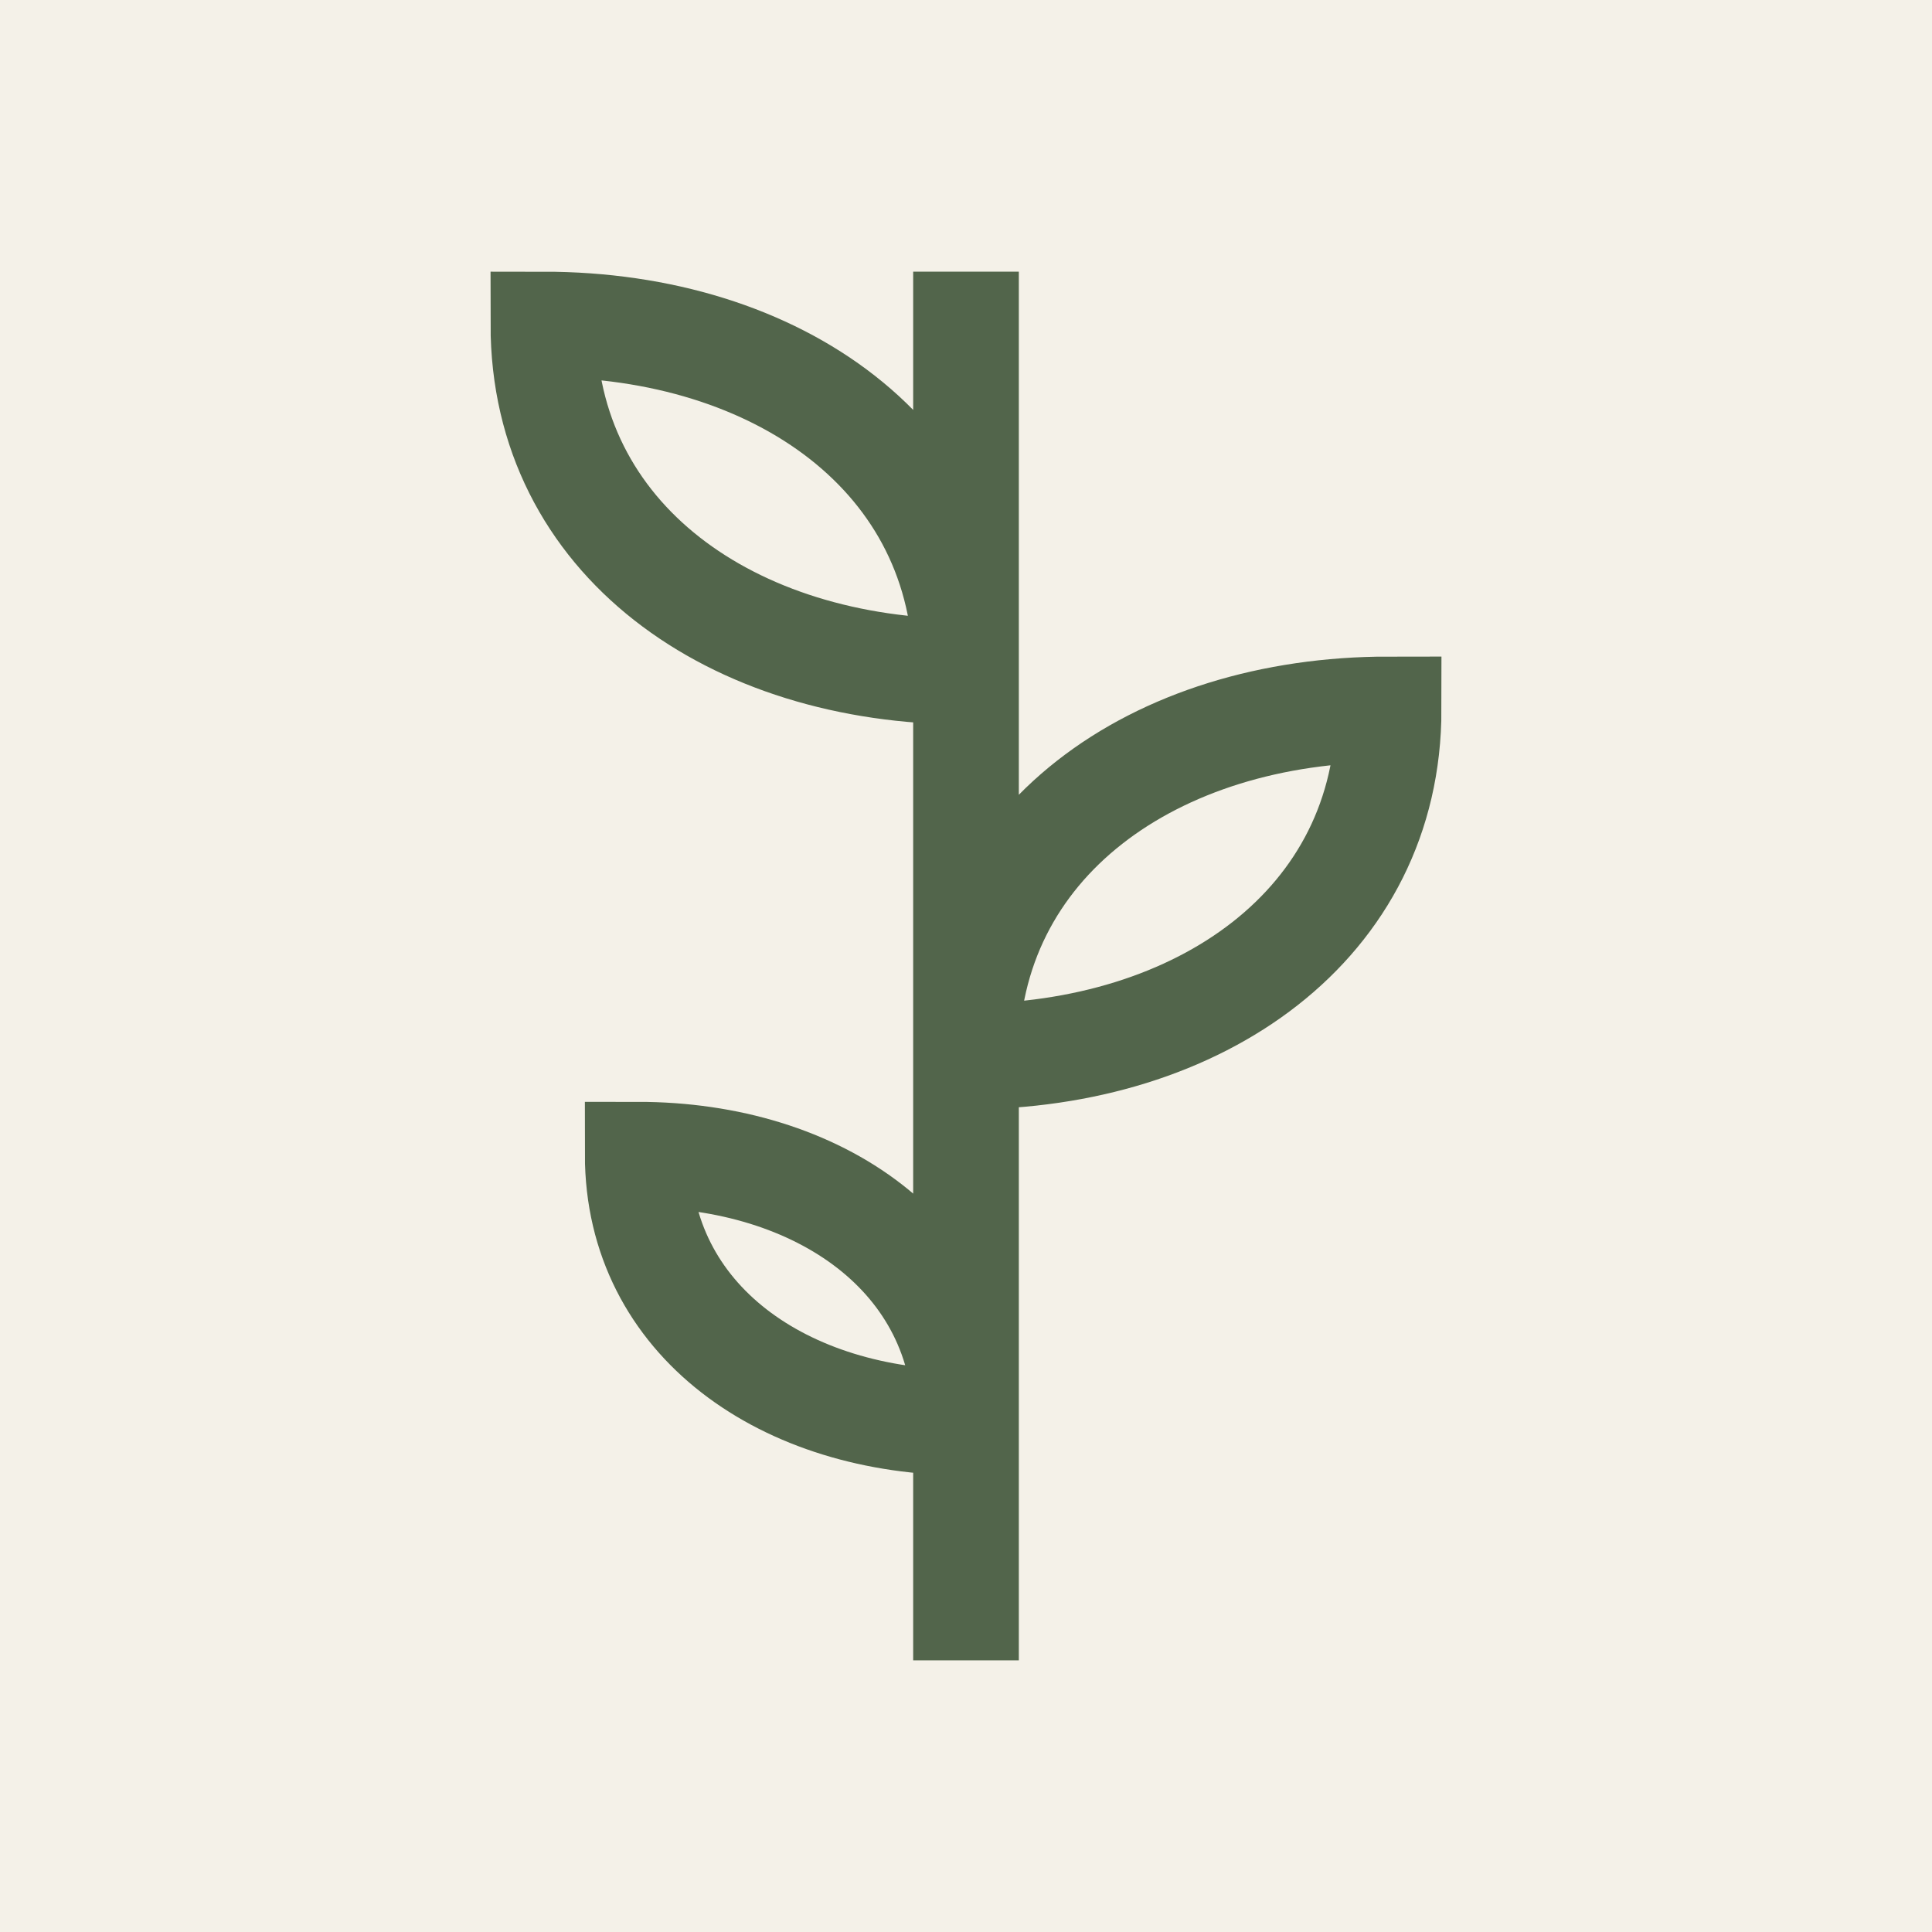
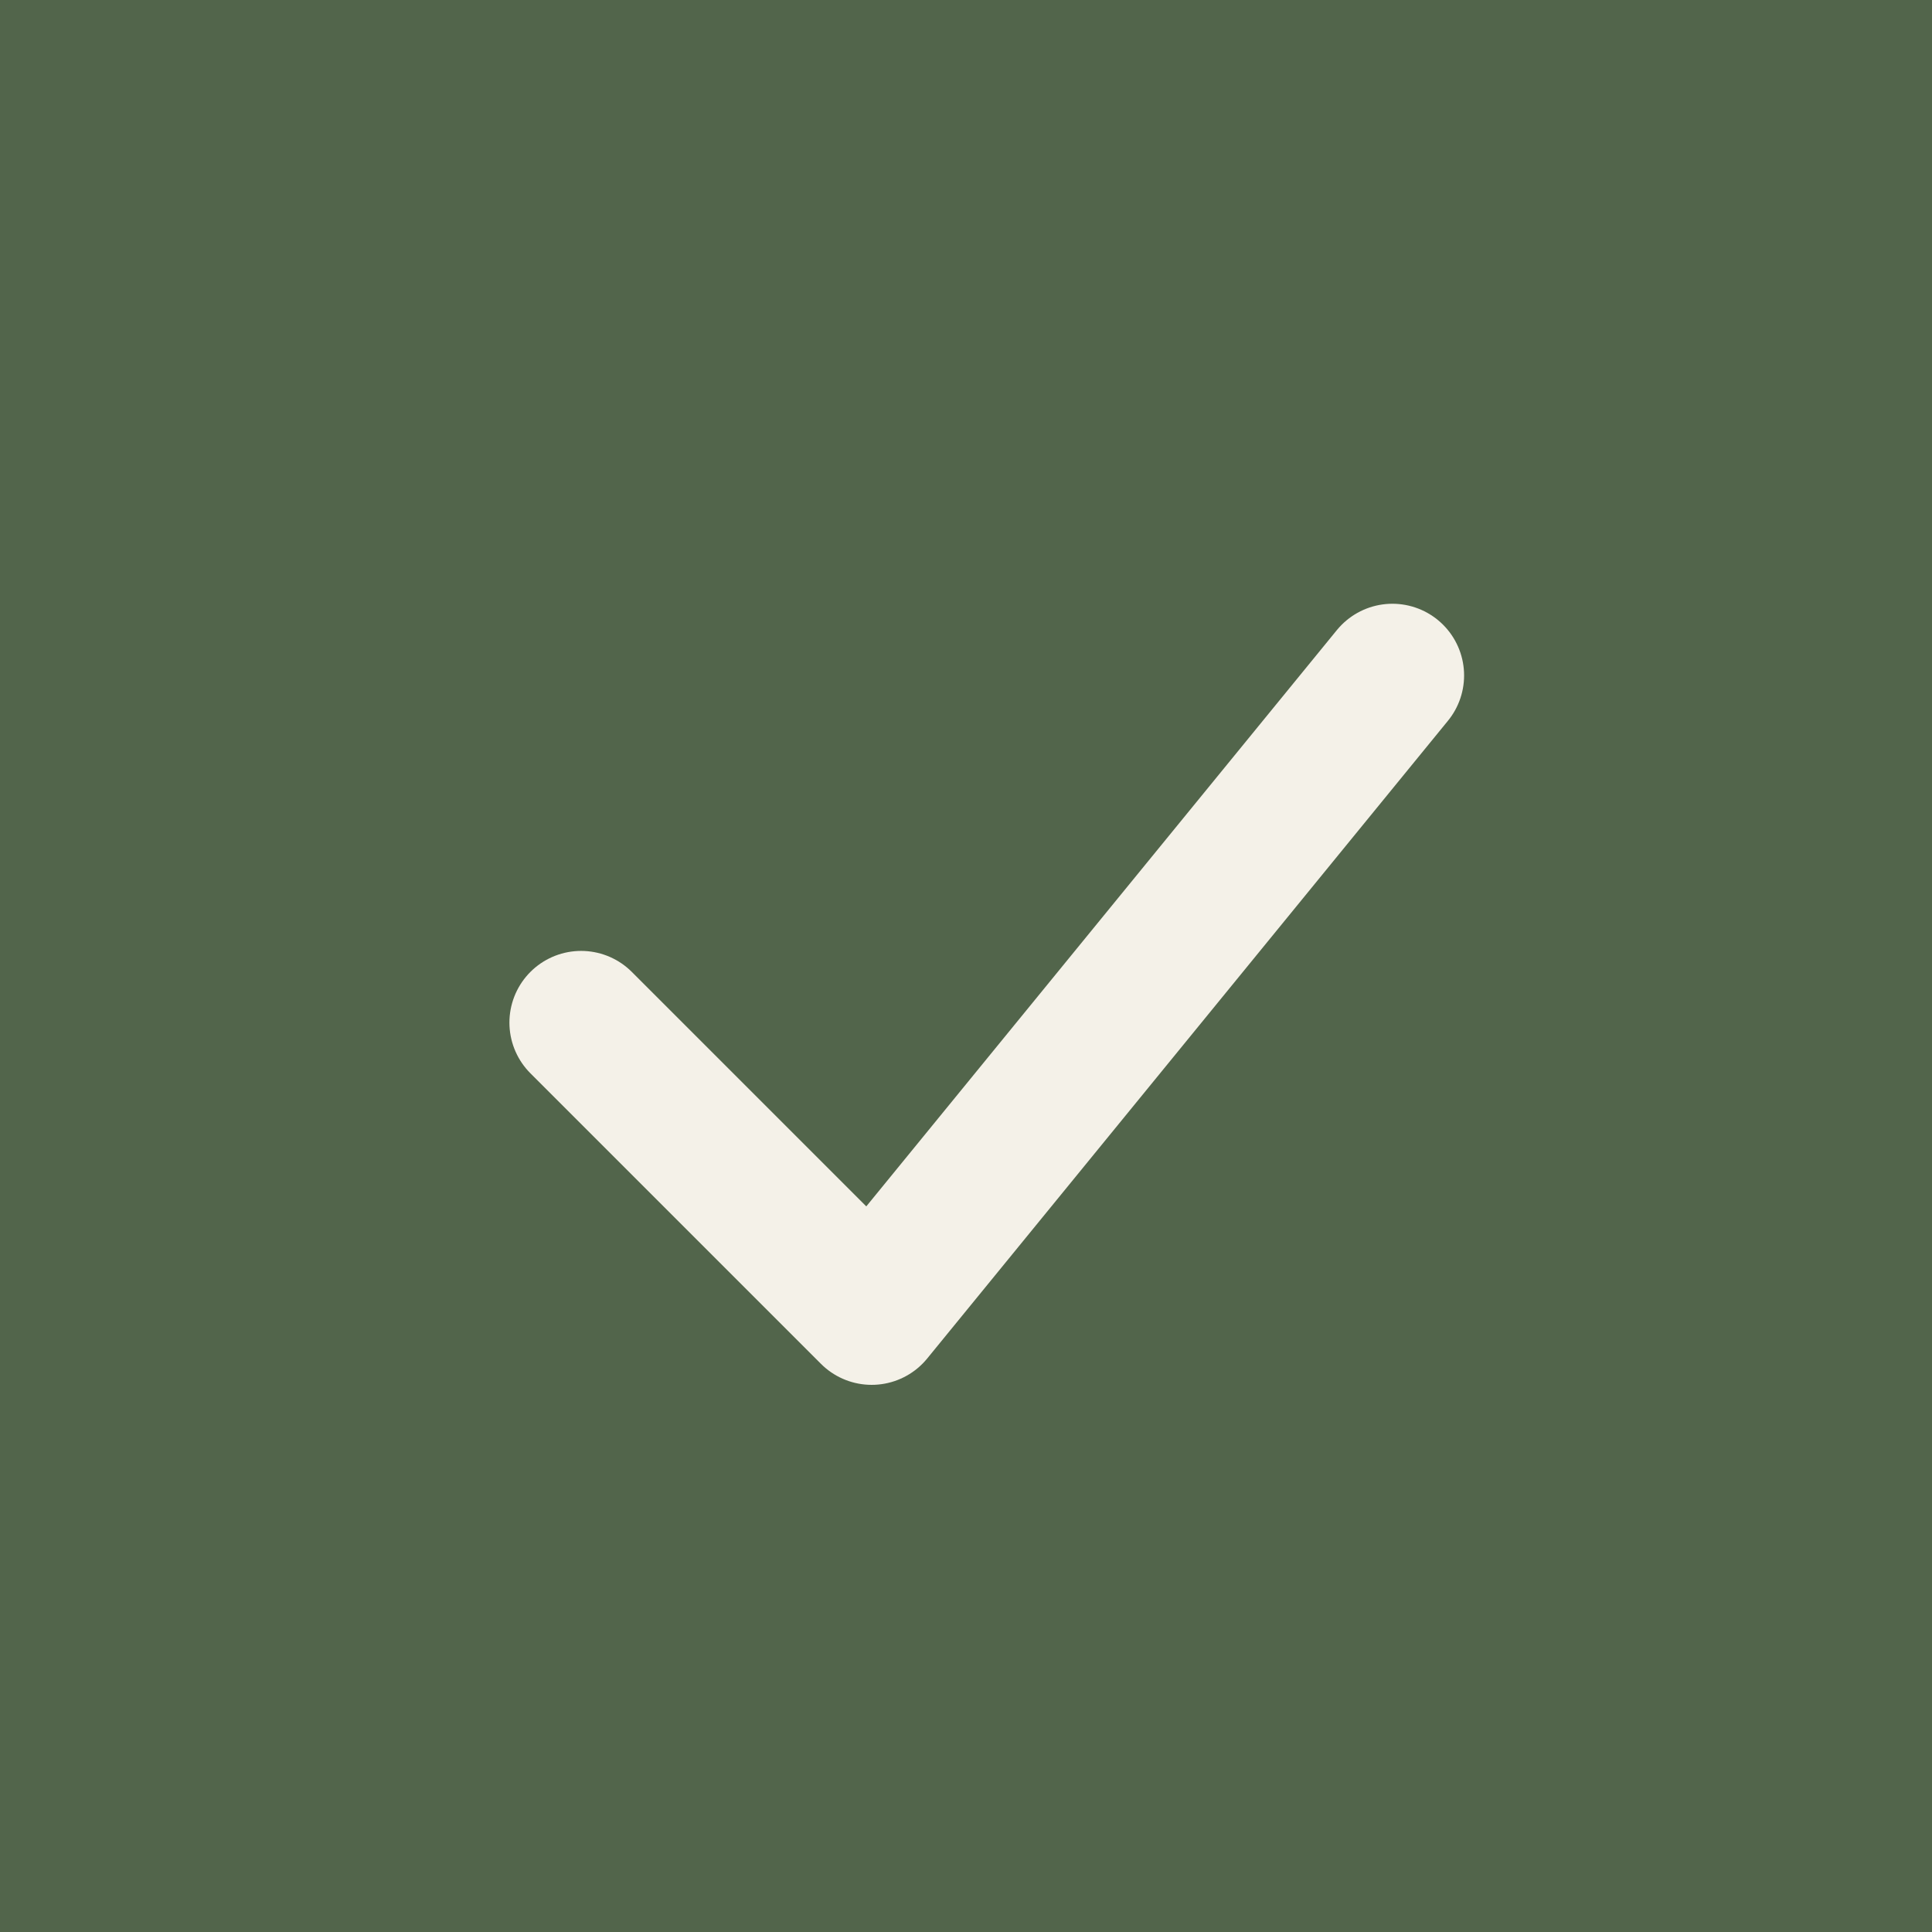
- <svg xmlns="http://www.w3.org/2000/svg" viewBox="0 0 512 512">
-   <rect width="512" height="512" fill="#f4f1e8" />
-   <path d="M256 86v340M256 178c-62 0-112-35-112-92 62 0 112 35 112 92Zm0 102c62 0 112-35 112-92-62 0-112 35-112 92Zm0 97c-48 0-87-27-87-71 48 0 87 27 87 71Z" fill="none" stroke="#52654b" stroke-width="28" stroke-linecap="square" stroke-linejoin="miter" />
+ <svg xmlns="http://www.w3.org/2000/svg" viewBox="0 0 512 512" role="img" aria-label="할 일">
+   <rect width="512" height="512" fill="#52654b" />
+   <path d="M154 271 231 348 369 179" fill="none" stroke="#f4f1e8" stroke-width="38" stroke-linecap="round" stroke-linejoin="round" />
</svg>
